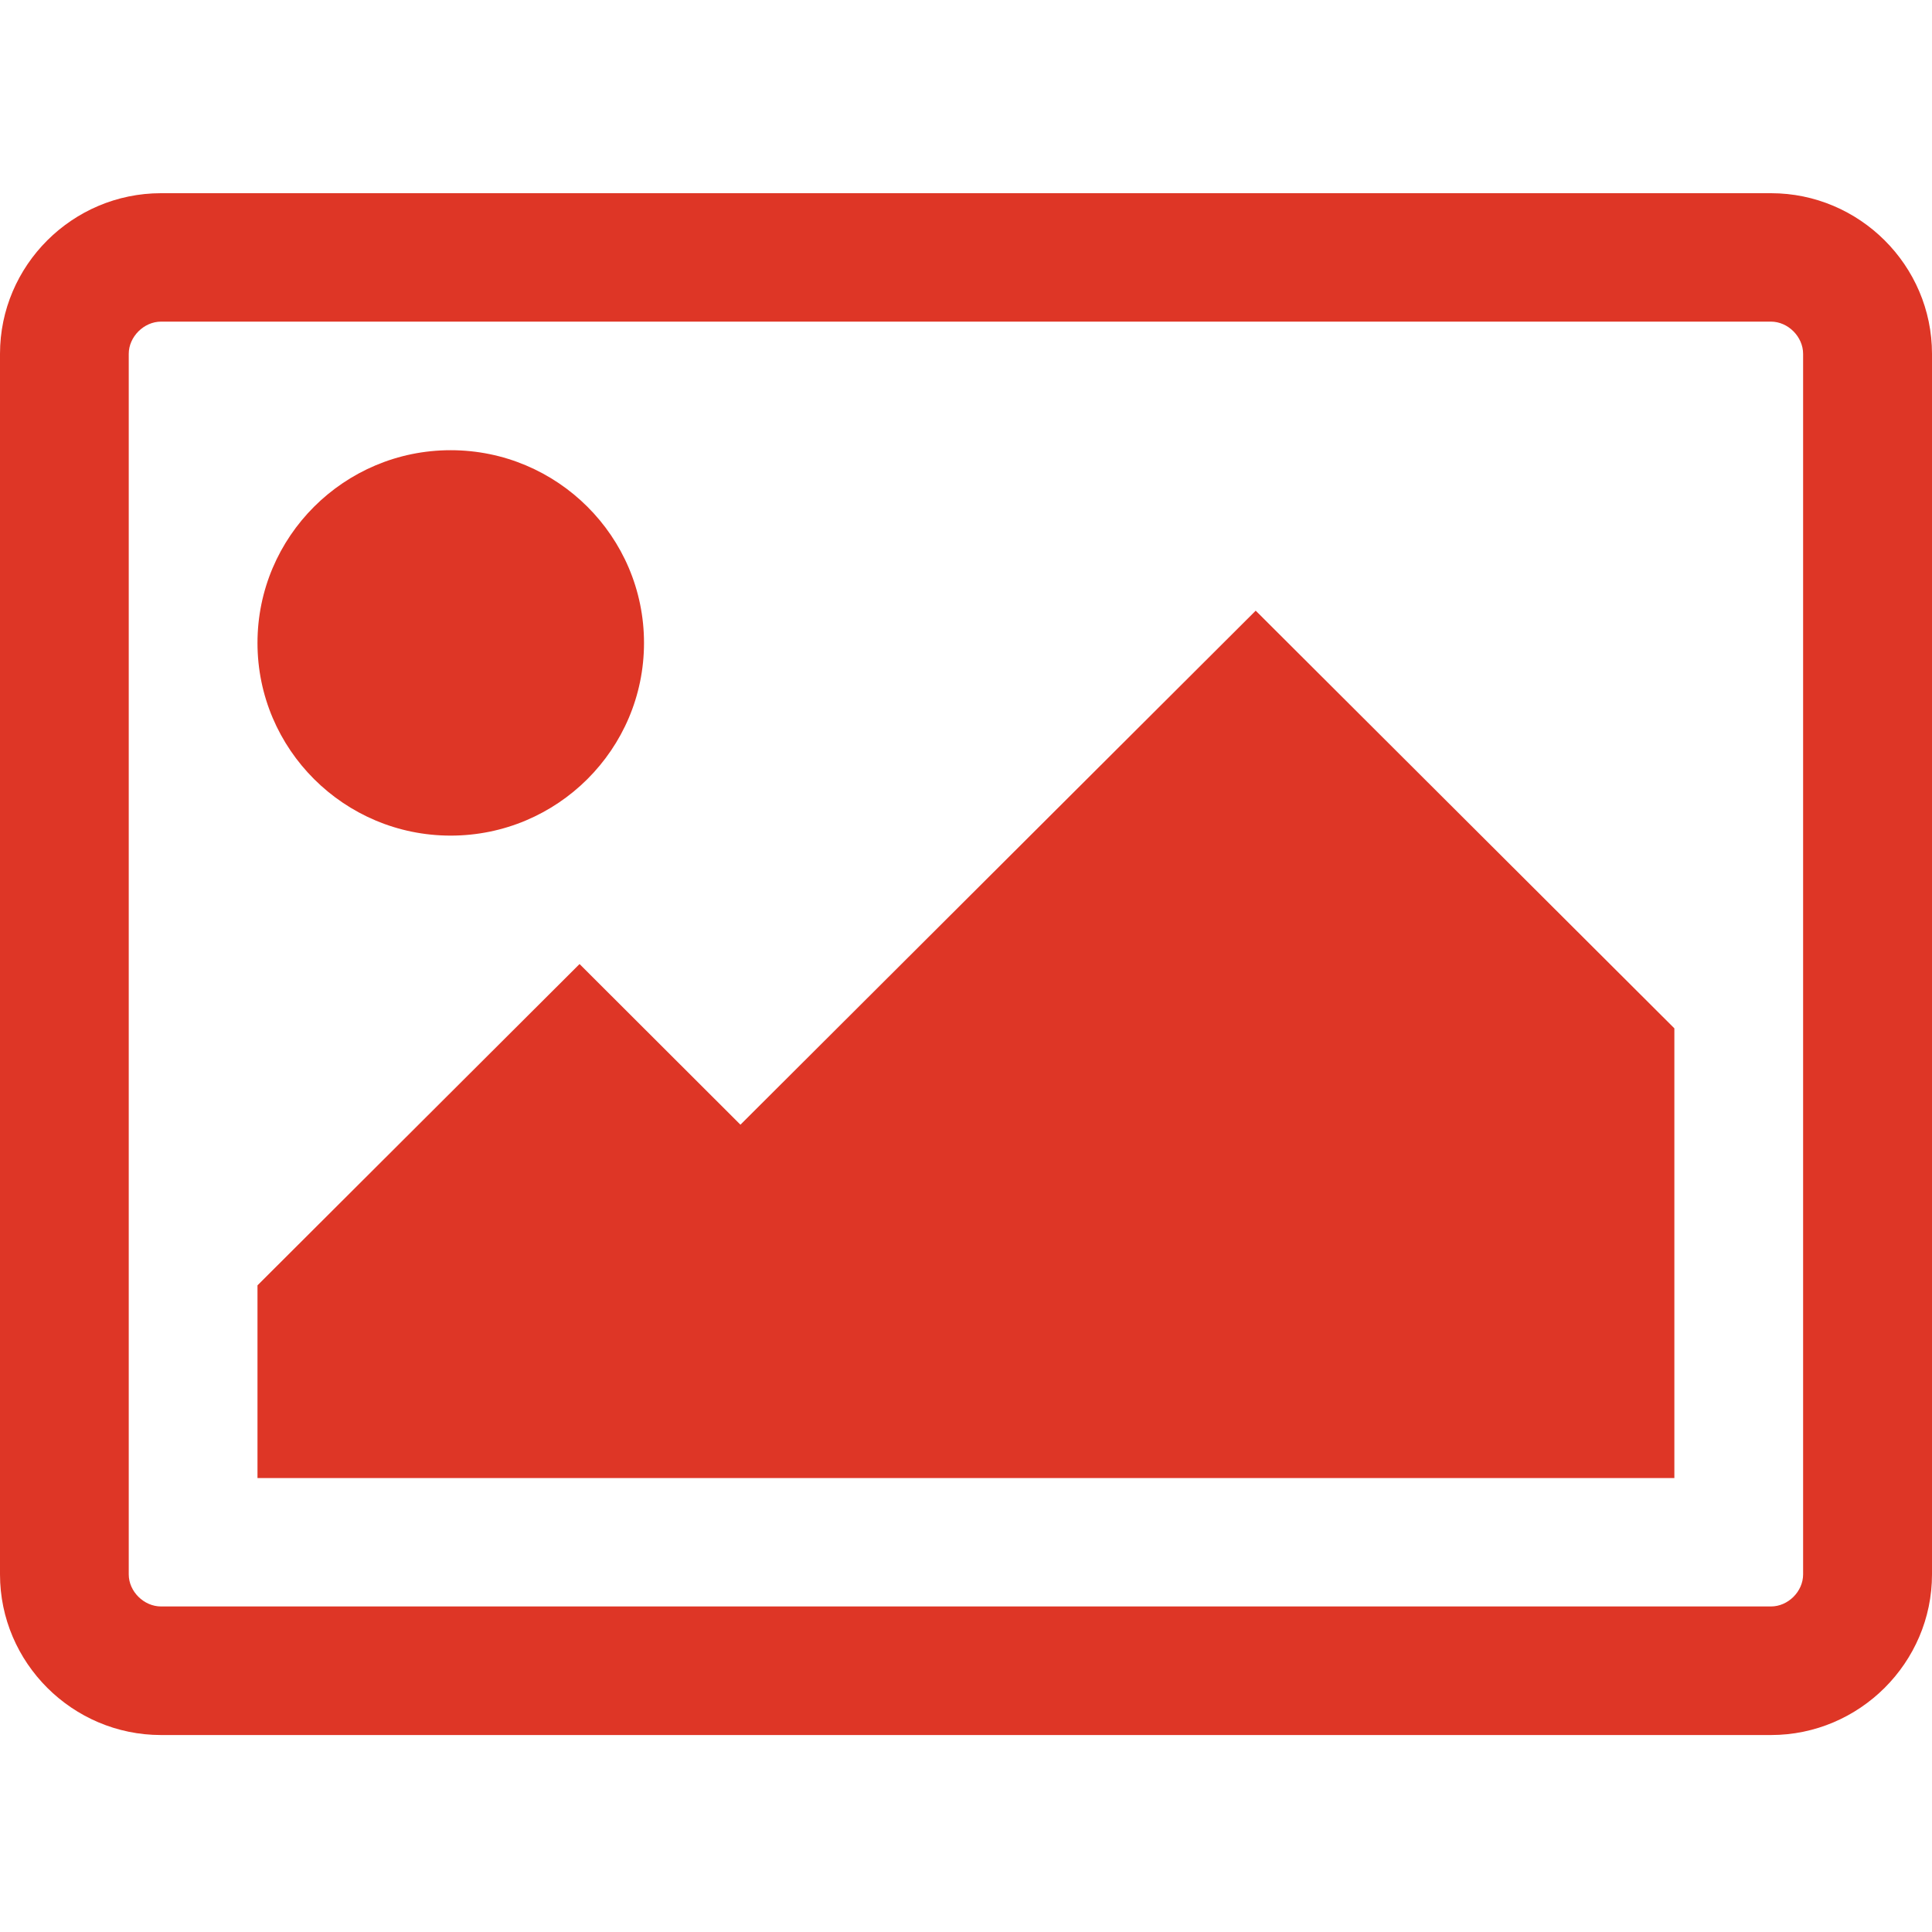
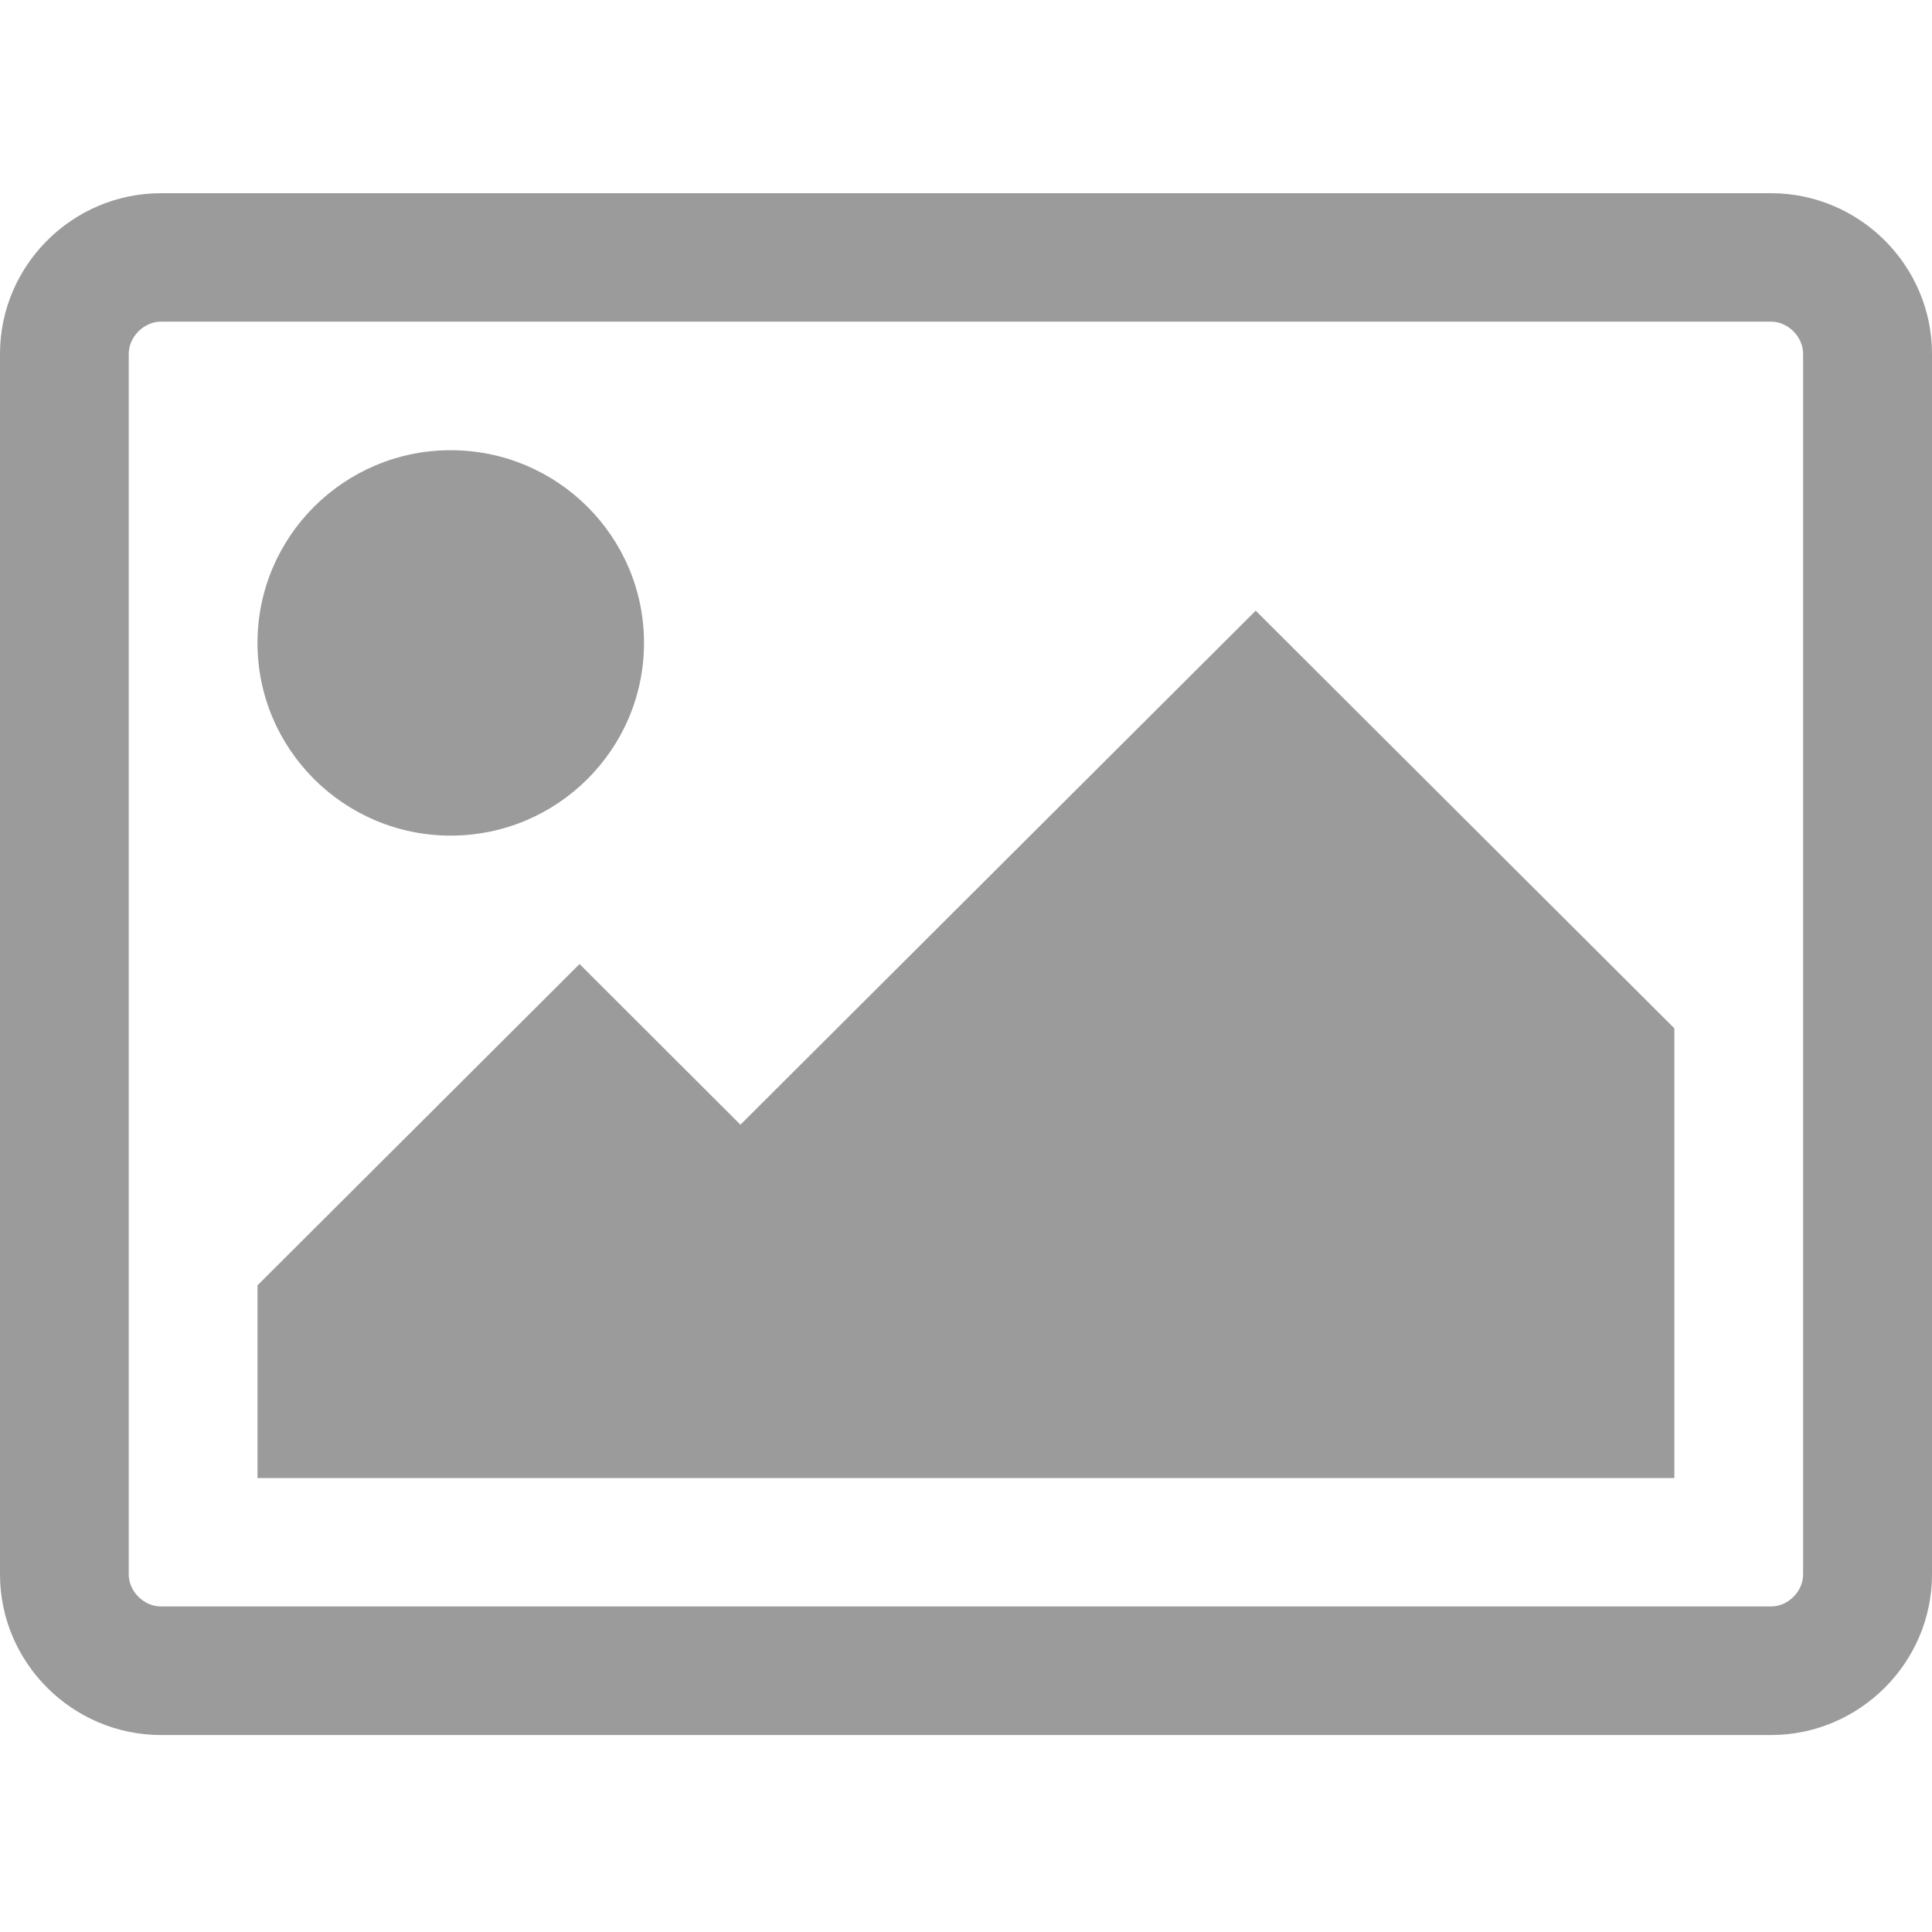
<svg xmlns="http://www.w3.org/2000/svg" width="80px" height="80px" viewBox="0 0 80 80" version="1.1">
  <defs />
  <g id="Page-1" stroke="none" stroke-width="1" fill="none" fill-rule="evenodd">
-     <g id="Home" transform="translate(-208, -1760)">
+     <g id="Black-Pixel" transform="translate(-208, -1760)">
      <g id="Professional" transform="translate(0, 1627)">
        <g id="Group-2" transform="translate(185, 133)">
          <g id="Looks">
            <g id="icon.how-it-looks" transform="translate(23, 0)">
              <rect id="Rectangle-5" fill="#FFFFFF" x="0" y="0" width="80" height="80" />
-               <path d="M69.332,61.203 L10.662,61.203 L10.662,53.223 L23.998,39.919 L30.66,46.571 L51.996,25.287 L69.332,42.581 L69.332,61.203 Z M18.661,34.601 C14.251,34.601 10.662,31.027 10.662,26.622 C10.662,22.216 14.251,18.642 18.661,18.642 C23.078,18.642 26.667,22.216 26.667,26.622 C26.667,31.027 23.078,34.601 18.661,34.601 L18.661,34.601 Z M6.668,13.318 C5.959,13.318 5.331,13.944 5.331,14.652 L5.331,65.193 C5.331,65.9 5.959,66.52 6.668,66.52 L73.332,66.52 C74.041,66.52 74.663,65.9 74.663,65.193 L74.663,14.652 C74.663,13.944 74.041,13.318 73.332,13.318 L6.668,13.318 Z M80,65.193 C80,68.847 76.996,71.844 73.332,71.844 L6.668,71.844 C2.998,71.844 0,68.847 0,65.193 L0,14.652 C0,10.991 2.998,8 6.668,8 L73.332,8 C76.996,8 80,10.991 80,14.652 L80,65.193 Z" fill="#DE3626" />
+               <path d="M69.332,61.203 L10.662,61.203 L10.662,53.223 L23.998,39.919 L30.66,46.571 L51.996,25.287 L69.332,42.581 L69.332,61.203 Z M18.661,34.601 C14.251,34.601 10.662,31.027 10.662,26.622 C10.662,22.216 14.251,18.642 18.661,18.642 C23.078,18.642 26.667,22.216 26.667,26.622 C26.667,31.027 23.078,34.601 18.661,34.601 L18.661,34.601 Z M6.668,13.318 C5.959,13.318 5.331,13.944 5.331,14.652 L5.331,65.193 C5.331,65.9 5.959,66.52 6.668,66.52 L73.332,66.52 C74.041,66.52 74.663,65.9 74.663,65.193 L74.663,14.652 C74.663,13.944 74.041,13.318 73.332,13.318 L6.668,13.318 Z M80,65.193 C80,68.847 76.996,71.844 73.332,71.844 L6.668,71.844 C2.998,71.844 0,68.847 0,65.193 L0,14.652 C0,10.991 2.998,8 6.668,8 L73.332,8 C76.996,8 80,10.991 80,14.652 L80,65.193 Z" fill="#9B9B9B" />
            </g>
          </g>
        </g>
      </g>
    </g>
  </g>
</svg>
